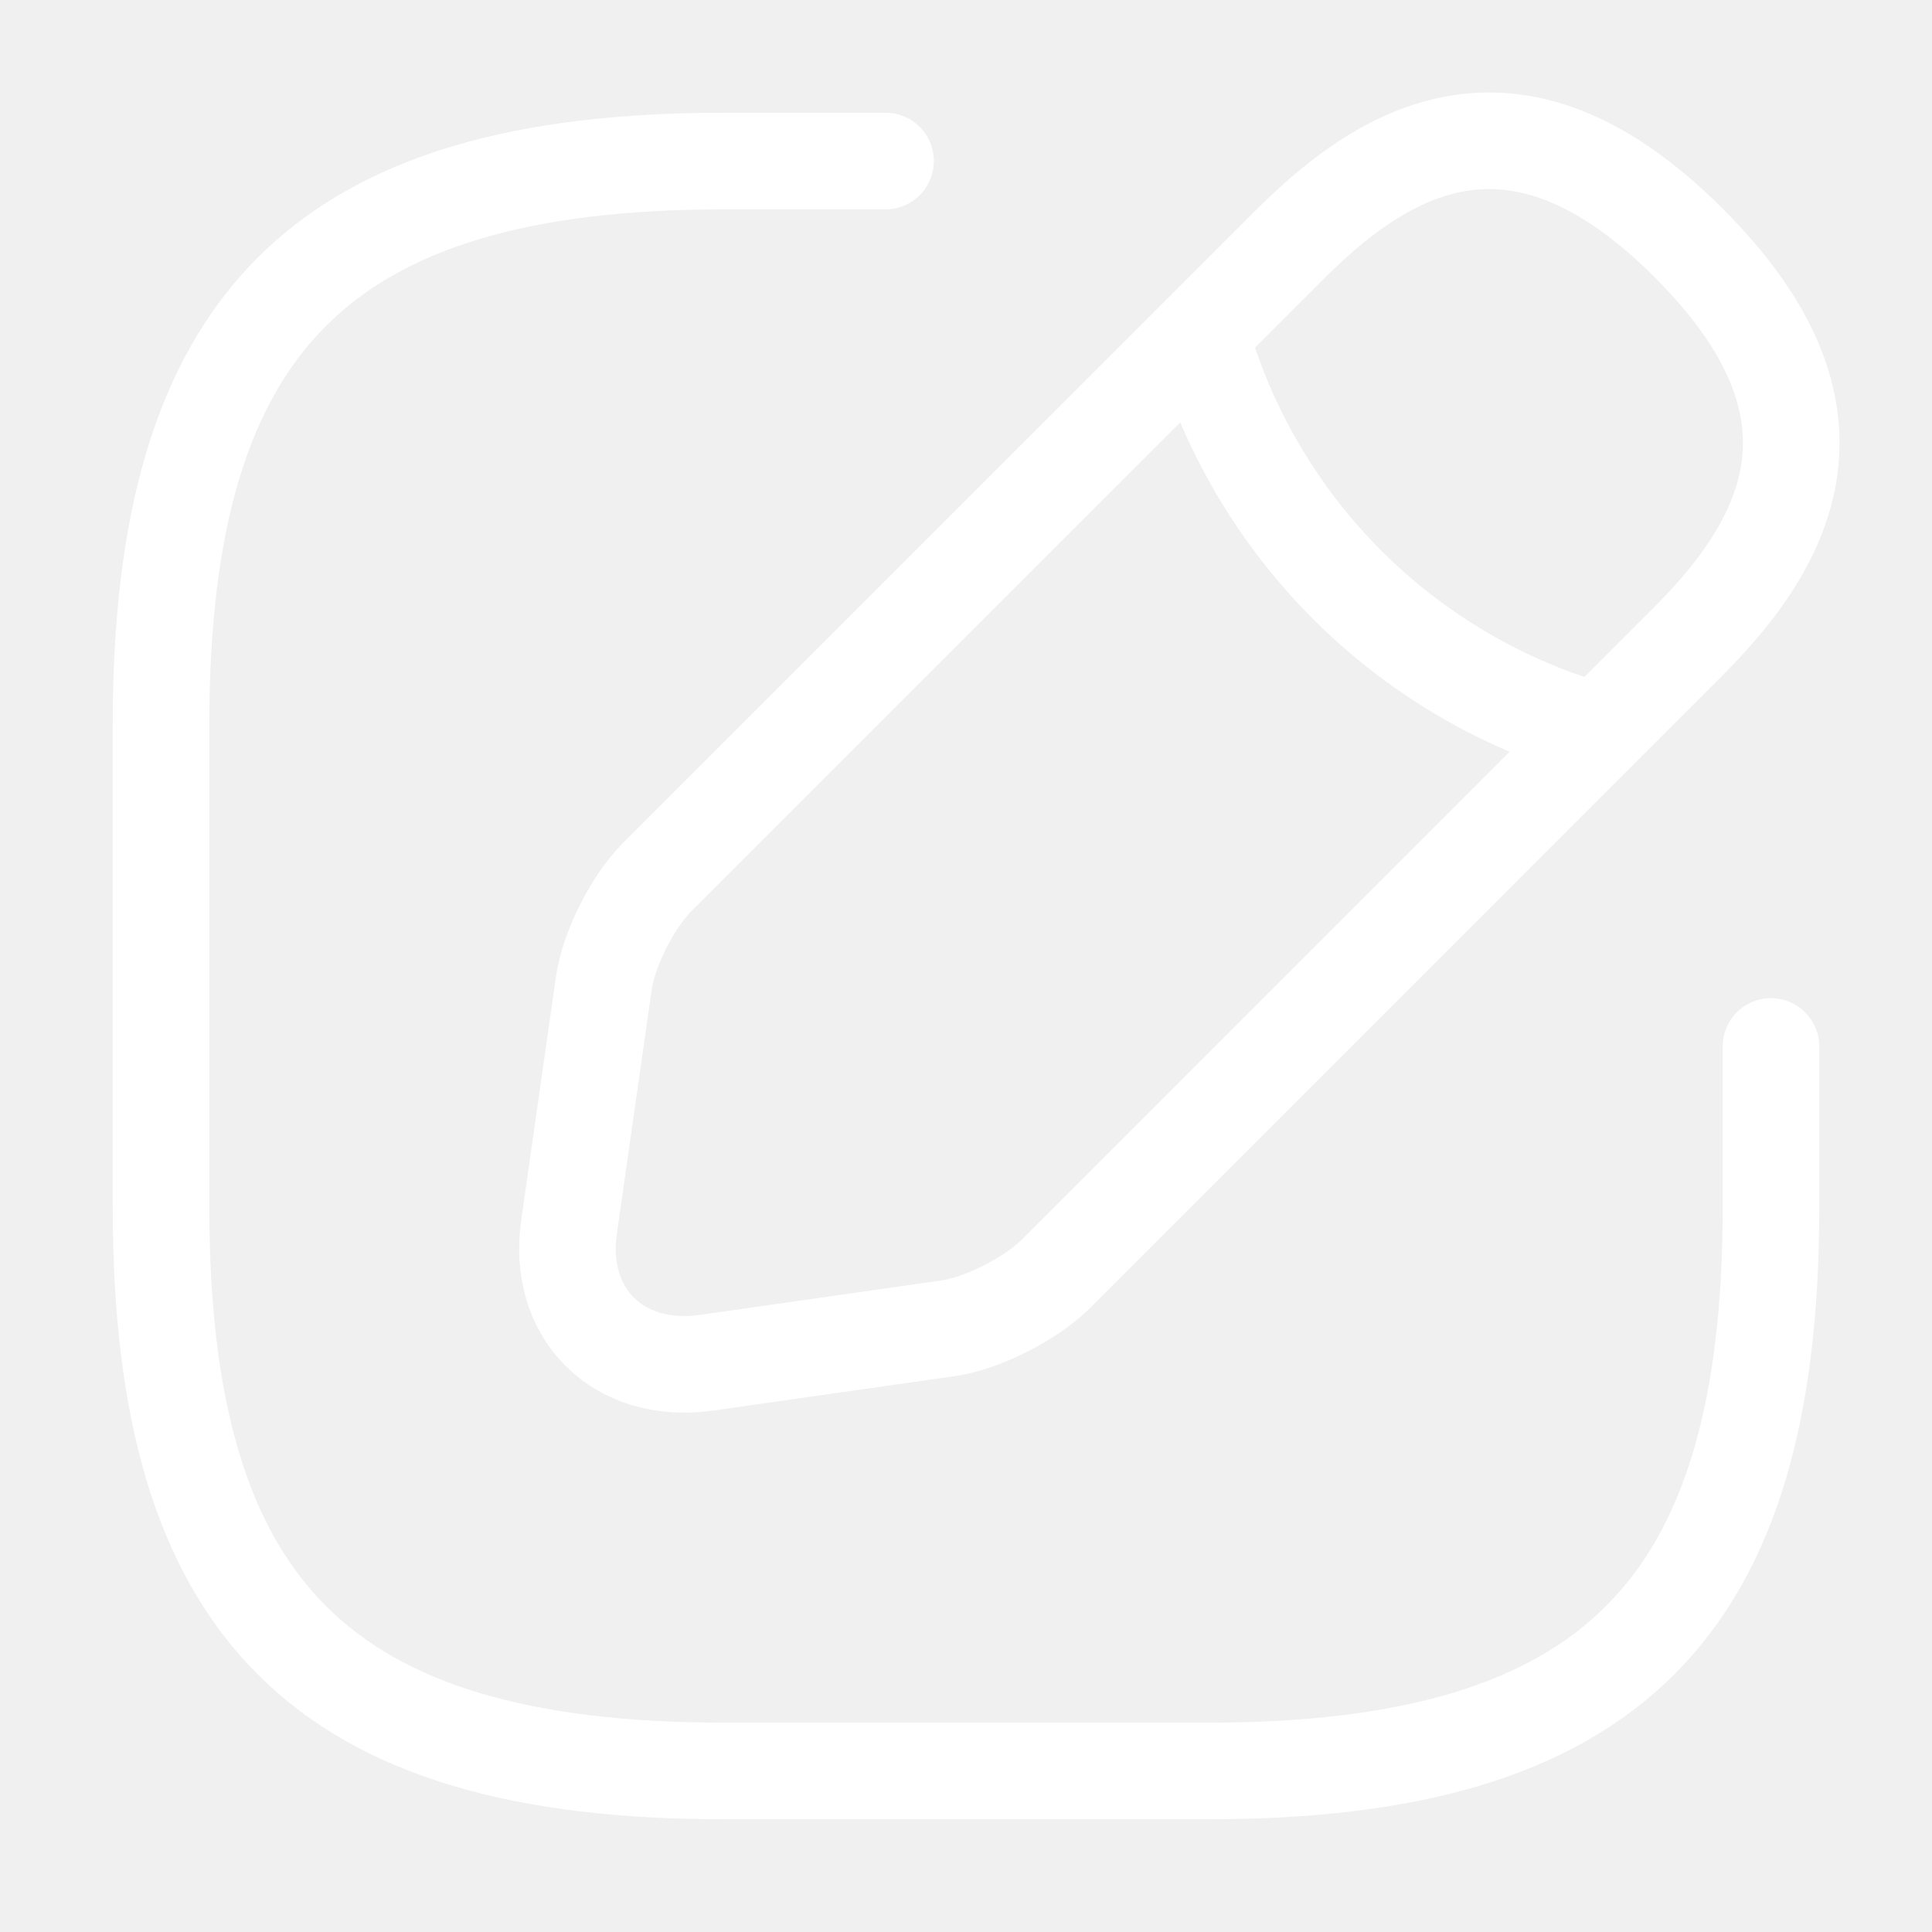
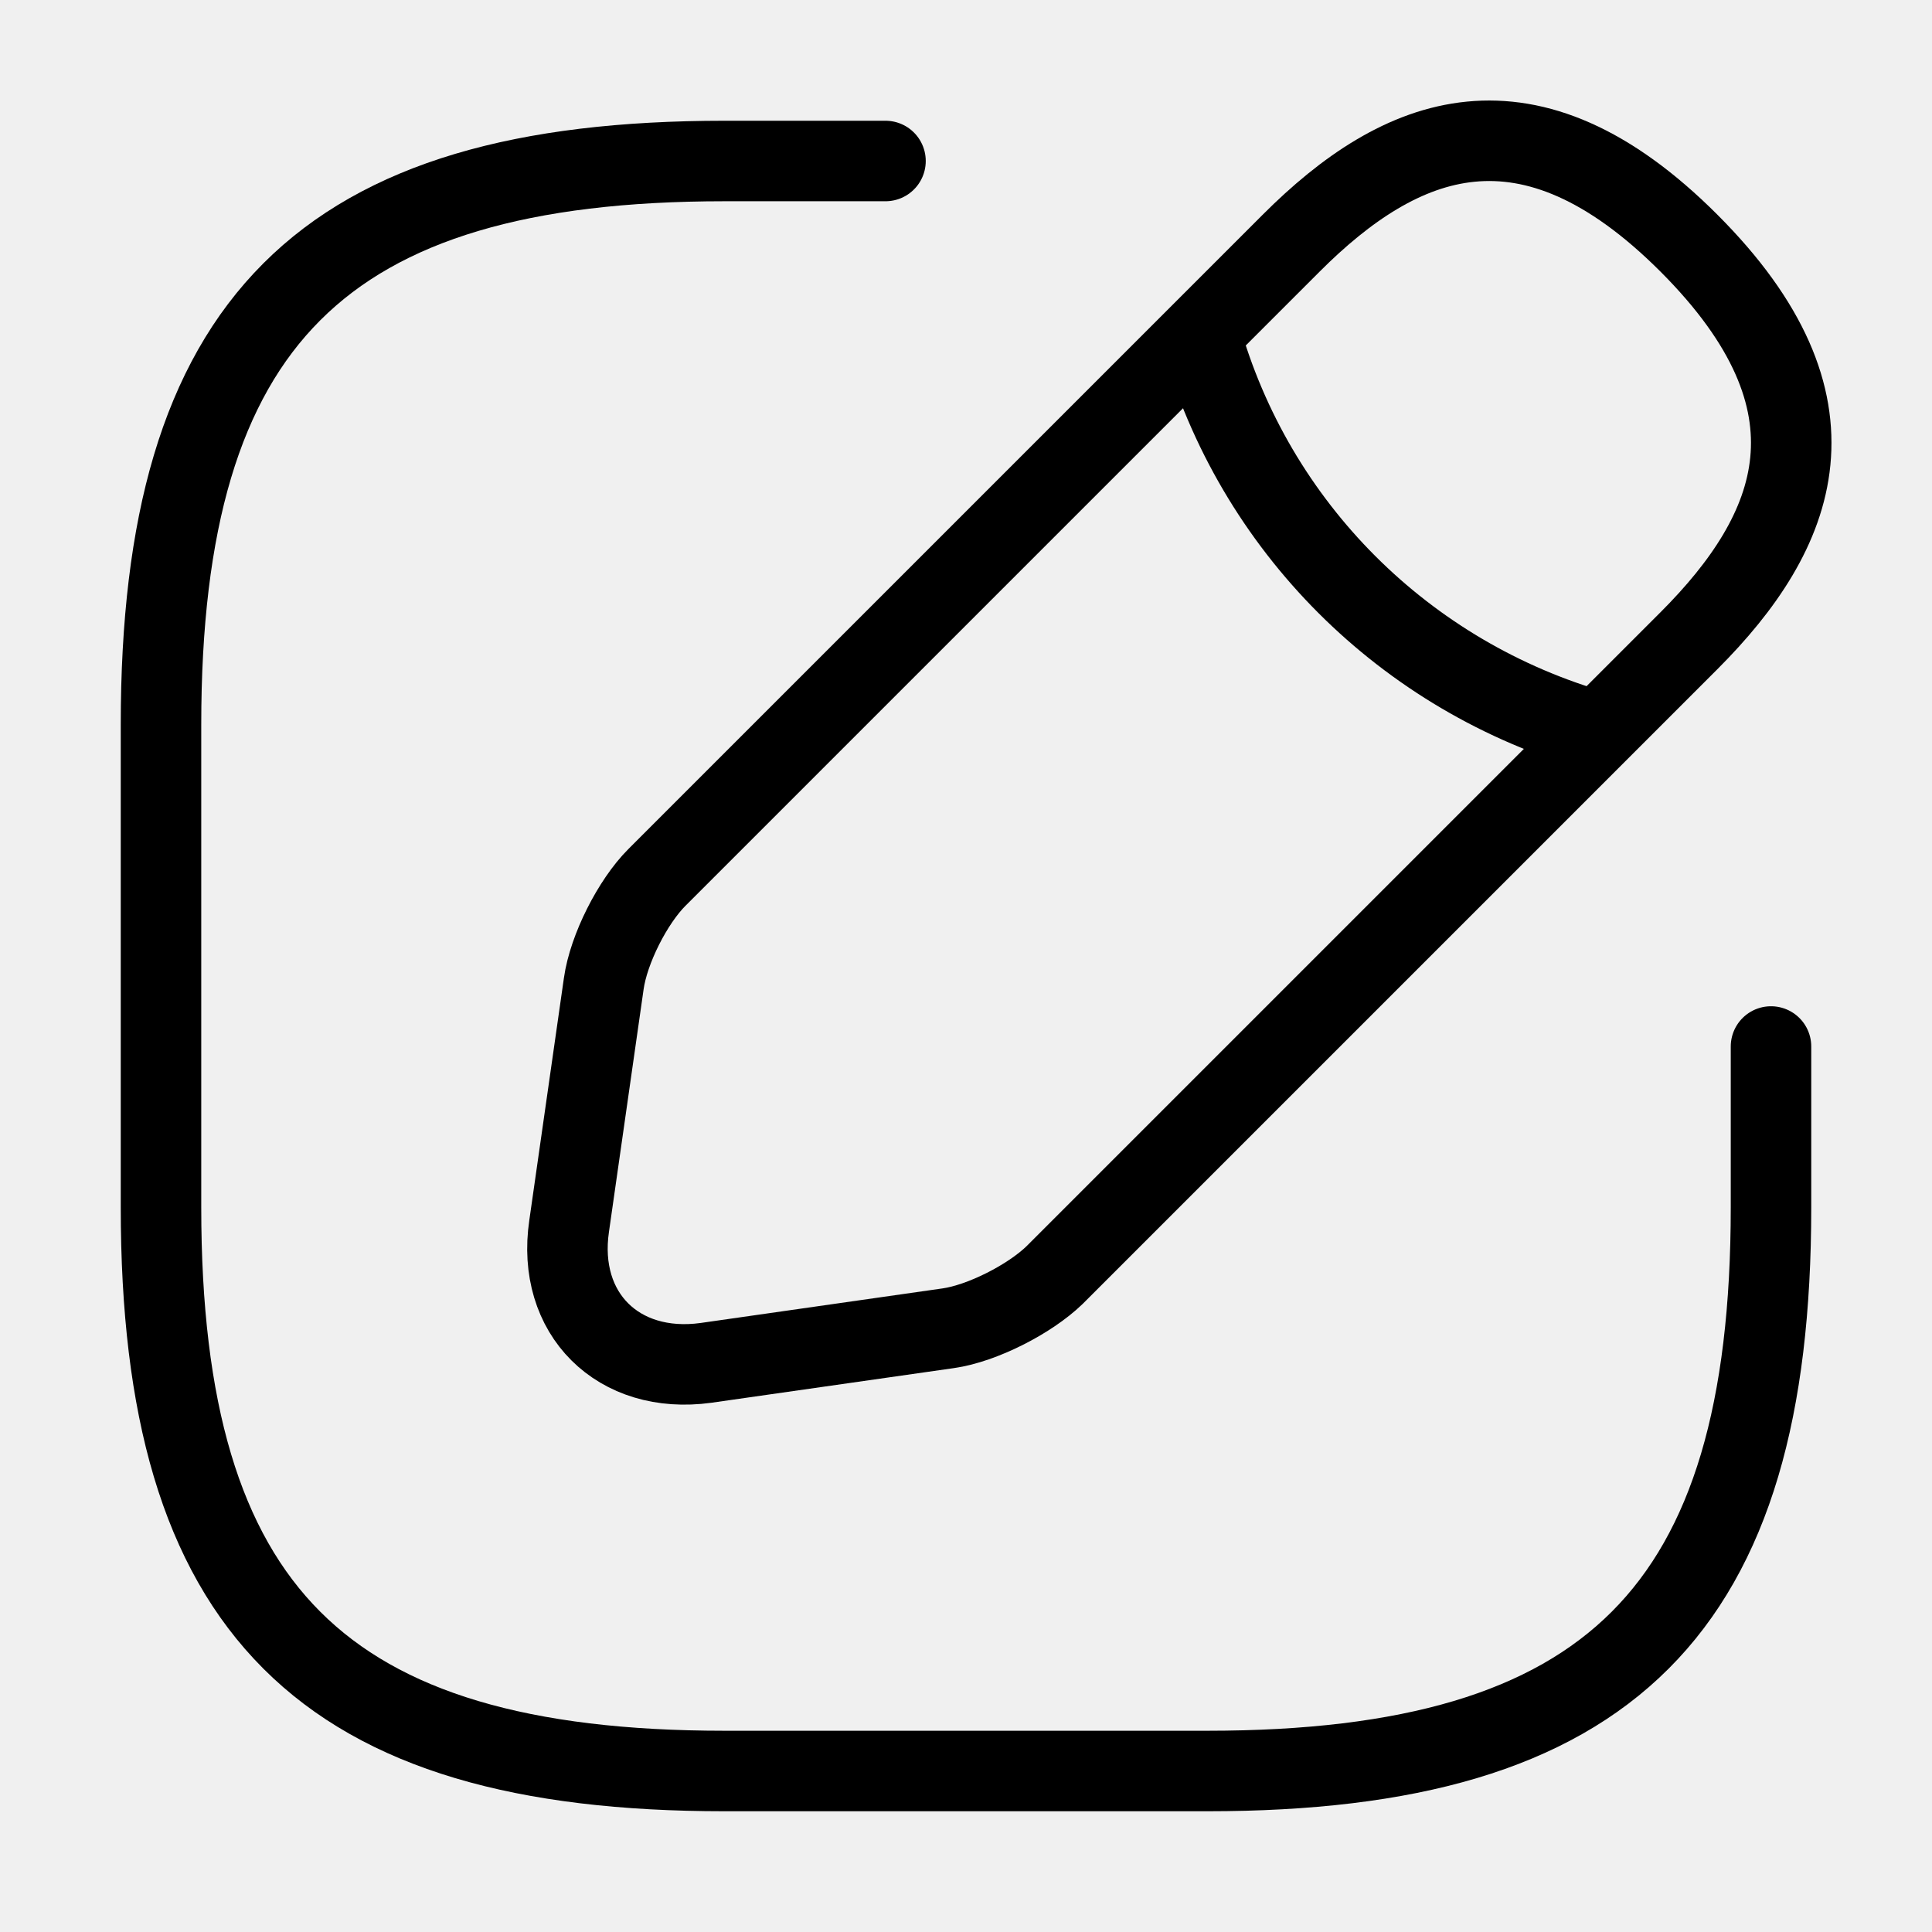
- <svg xmlns="http://www.w3.org/2000/svg" width="20" height="20" fill="none">
-   <path d="M9.167 1.667H7.5c-4.167 0-5.833 1.666-5.833 5.833v5c0 4.167 1.666 5.833 5.833 5.833h5c4.167 0 5.833-1.666 5.833-5.833v-1.667" stroke="#fff" stroke-linecap="round" stroke-linejoin="round" />
-   <path d="M13.367 2.517L6.8 9.083c-.25.25-.5.742-.55 1.1l-.358 2.509c-.134.908.508 1.541 1.416 1.416l2.509-.358c.35-.05.841-.3 1.1-.55l6.566-6.567c1.134-1.133 1.667-2.45 0-4.116-1.666-1.667-2.983-1.134-4.116 0zm-.942.941a5.954 5.954 0 004.117 4.117" stroke="#fff" stroke-miterlimit="10" stroke-linecap="round" stroke-linejoin="round" />
+ <svg xmlns="http://www.w3.org/2000/svg" width="48" height="48" fill="none">
+   <path d="M22 4h-4C8 4 4 8 4 18v12c0 10 4 14 14 14h12c10 0 14-4 14-14v-4" stroke="currentColor" stroke-width="2" stroke-linecap="round" stroke-linejoin="round" />
+   <path d="M32.08 6.04L16.32 21.8c-.6.6-1.2 1.78-1.32 2.64l-.86 6.02c-.32 2.18 1.22 3.7 3.4 3.4l6.02-.86c.84-.12 2.02-.72 2.64-1.32l15.76-15.76c2.72-2.72 4-5.88 0-9.88-4-4-7.16-2.72-9.88 0zM29.82 8.3c1.34 4.78 5.08 8.52 9.88 9.88" stroke="currentColor" stroke-width="2" stroke-miterlimit="10" stroke-linecap="round" stroke-linejoin="round" />
</svg>
